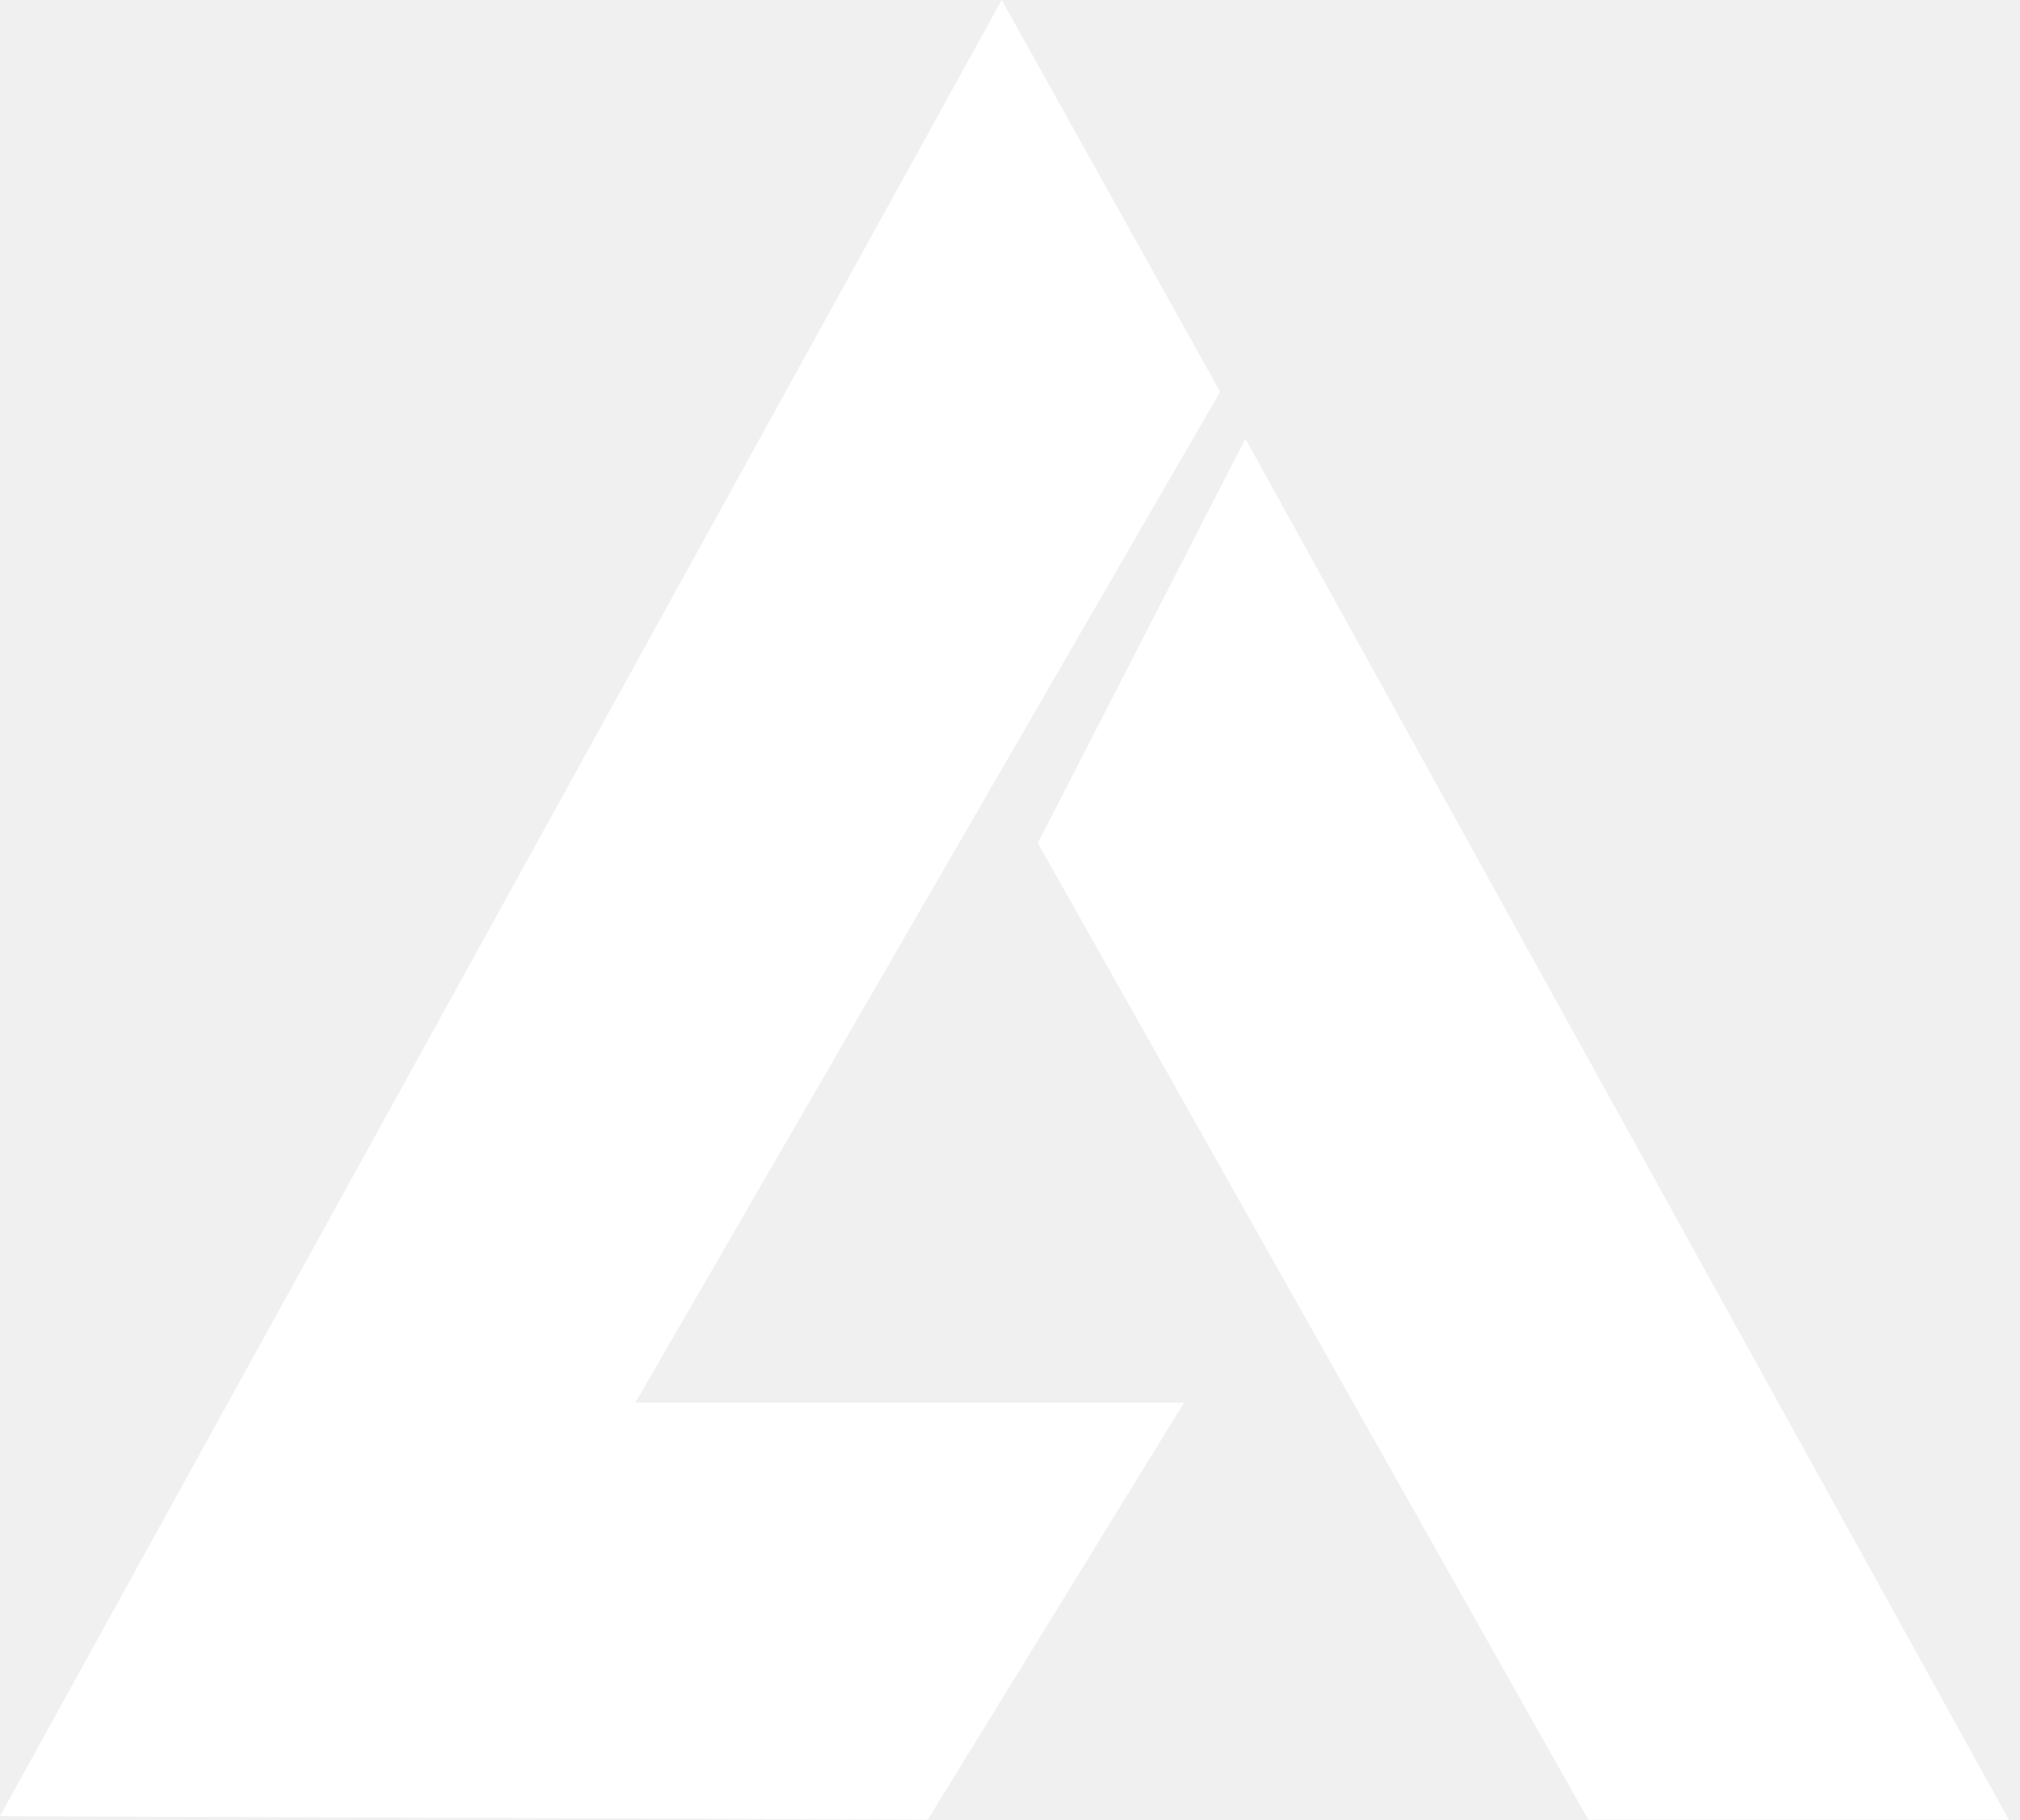
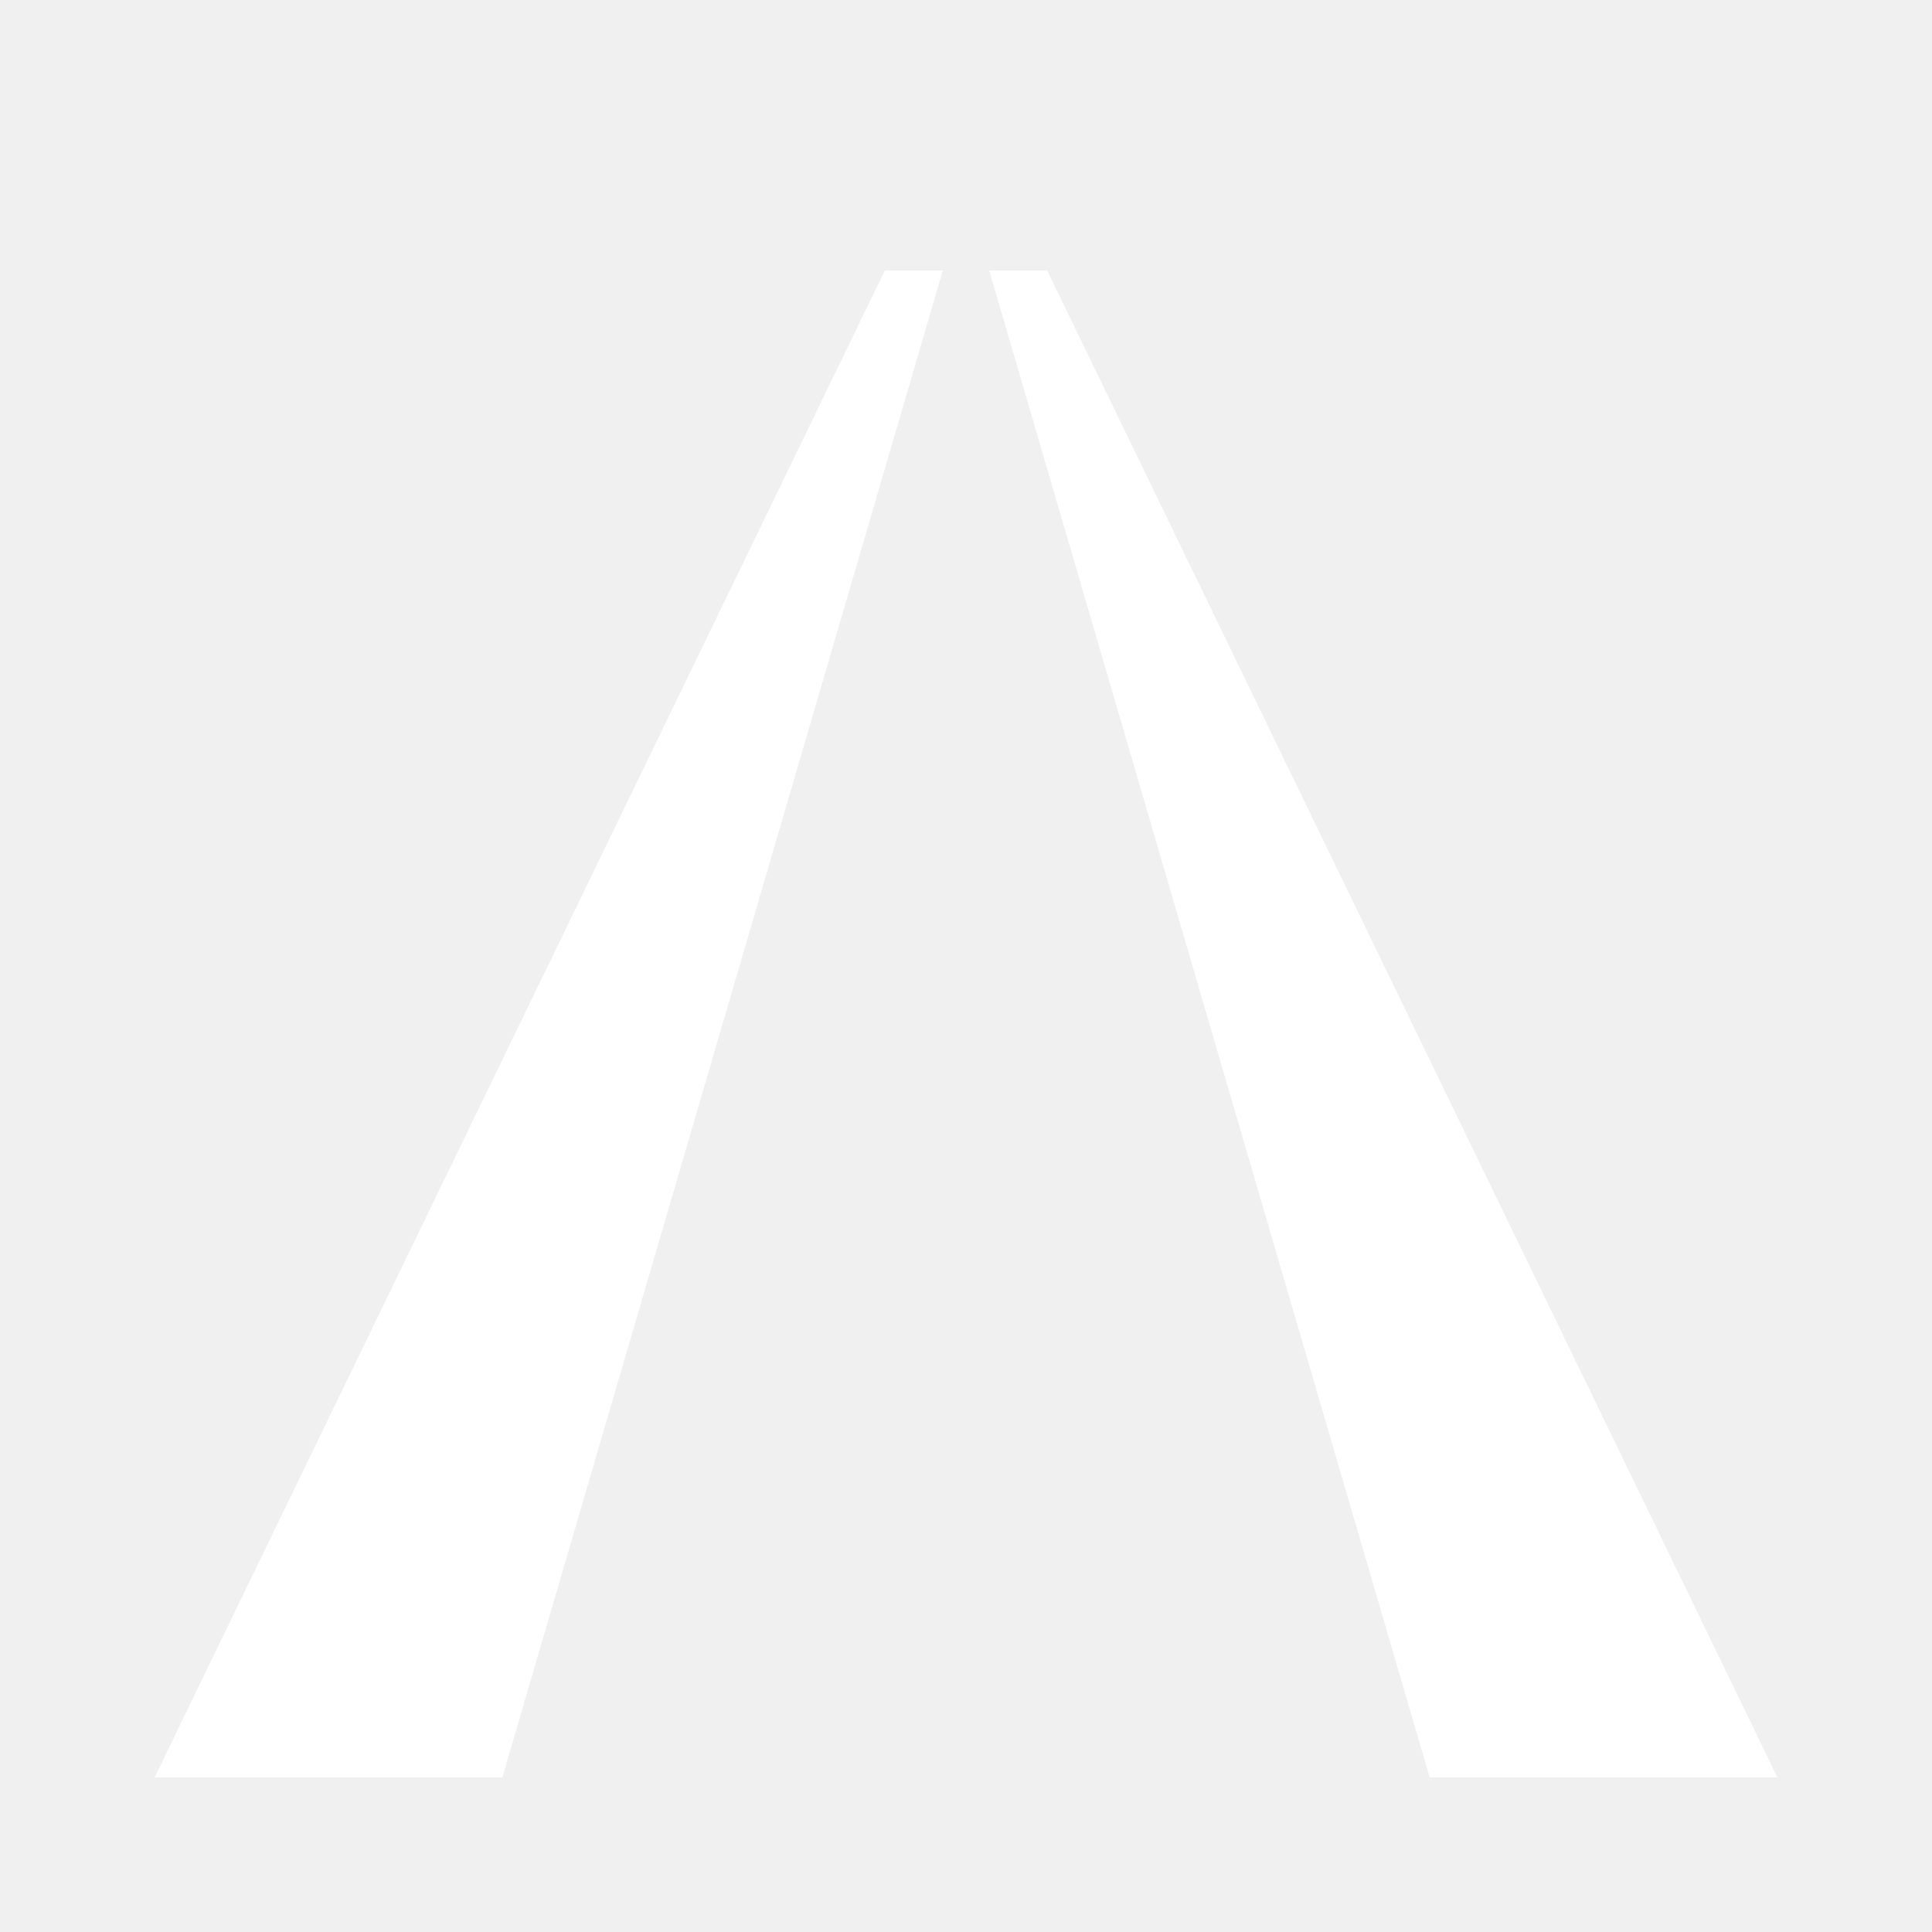
- <svg xmlns="http://www.w3.org/2000/svg" width="151" height="136" viewBox="0 0 151 136" fill="none">
-   <path d="M74.881 0L91.206 29.278L47.492 104.833H88.508L69.349 136L0 135.73L74.881 0Z" fill="white" />
-   <path d="M77.579 63.008L93.095 32.786L150.166 136H118.73L77.579 63.008Z" fill="white" />
+ <svg xmlns="http://www.w3.org/2000/svg" viewBox="0 0 100 100">
+   <path d="M 8 92 L 26 92 L 48.8 14 L 45.8 14 Z" fill="white" />
+   <path d="M 74 92 L 92 92 L 54.2 14 L 51.2 14 Z" fill="white" />
</svg>
